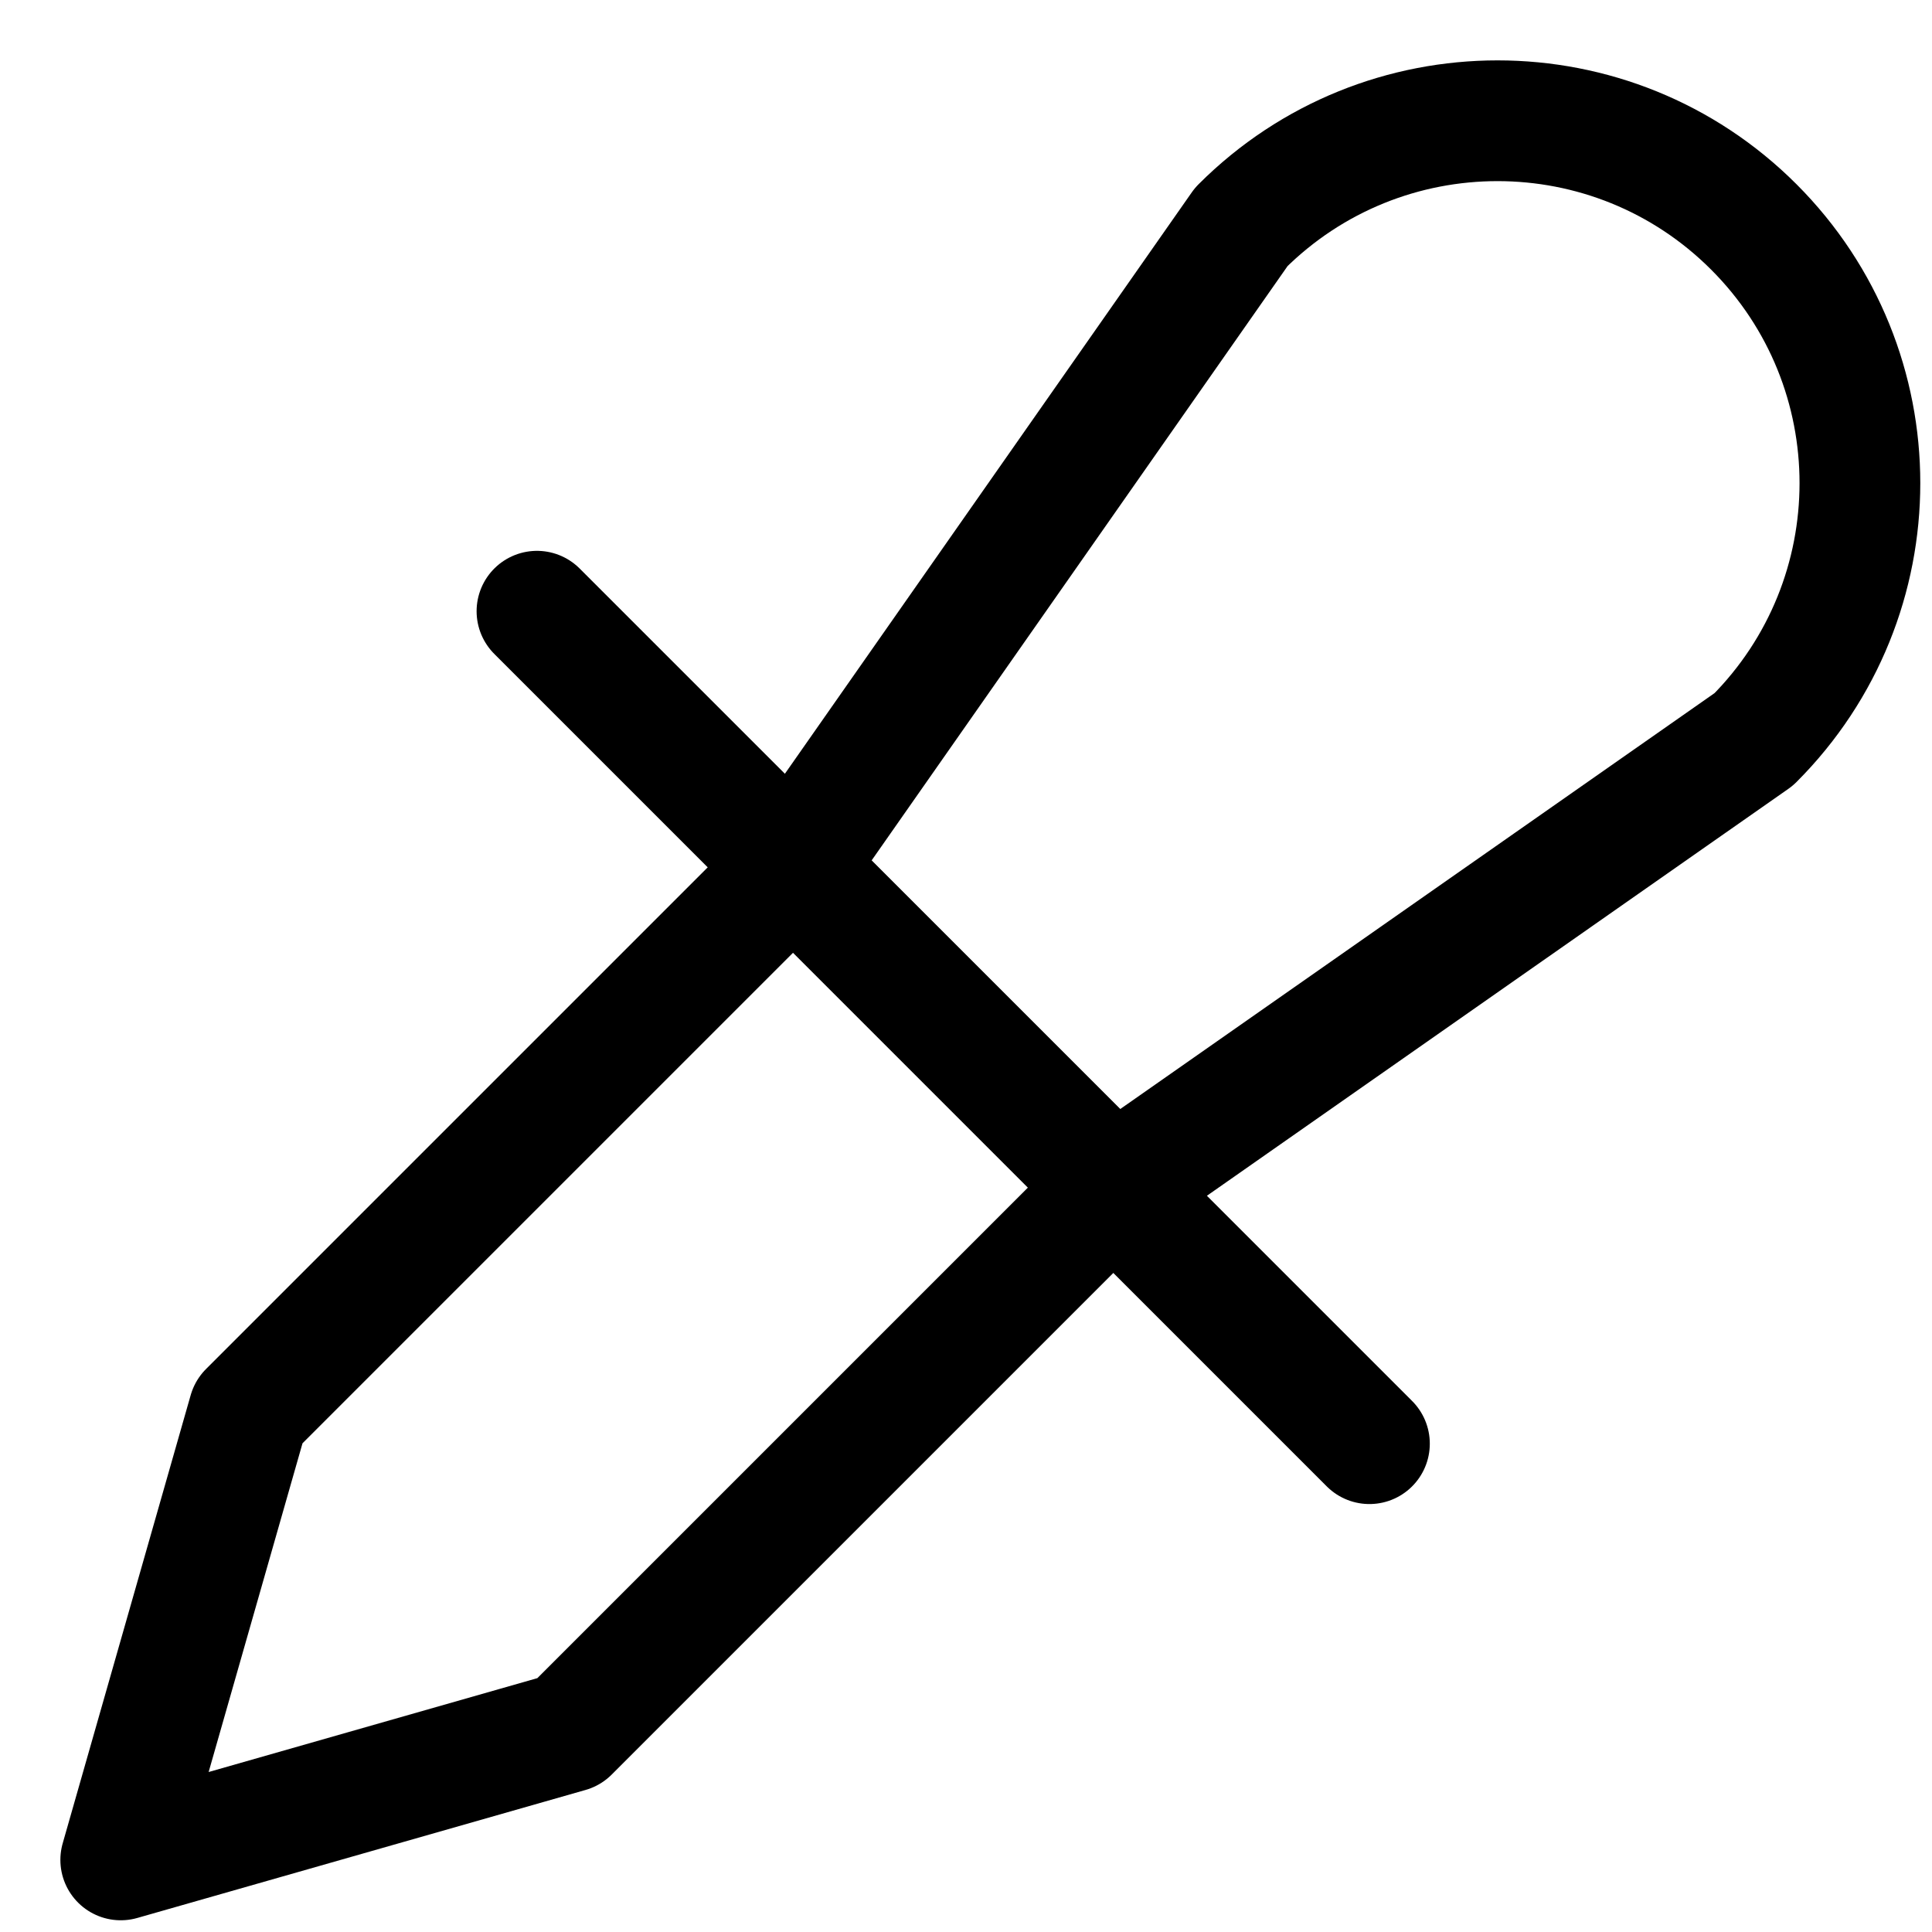
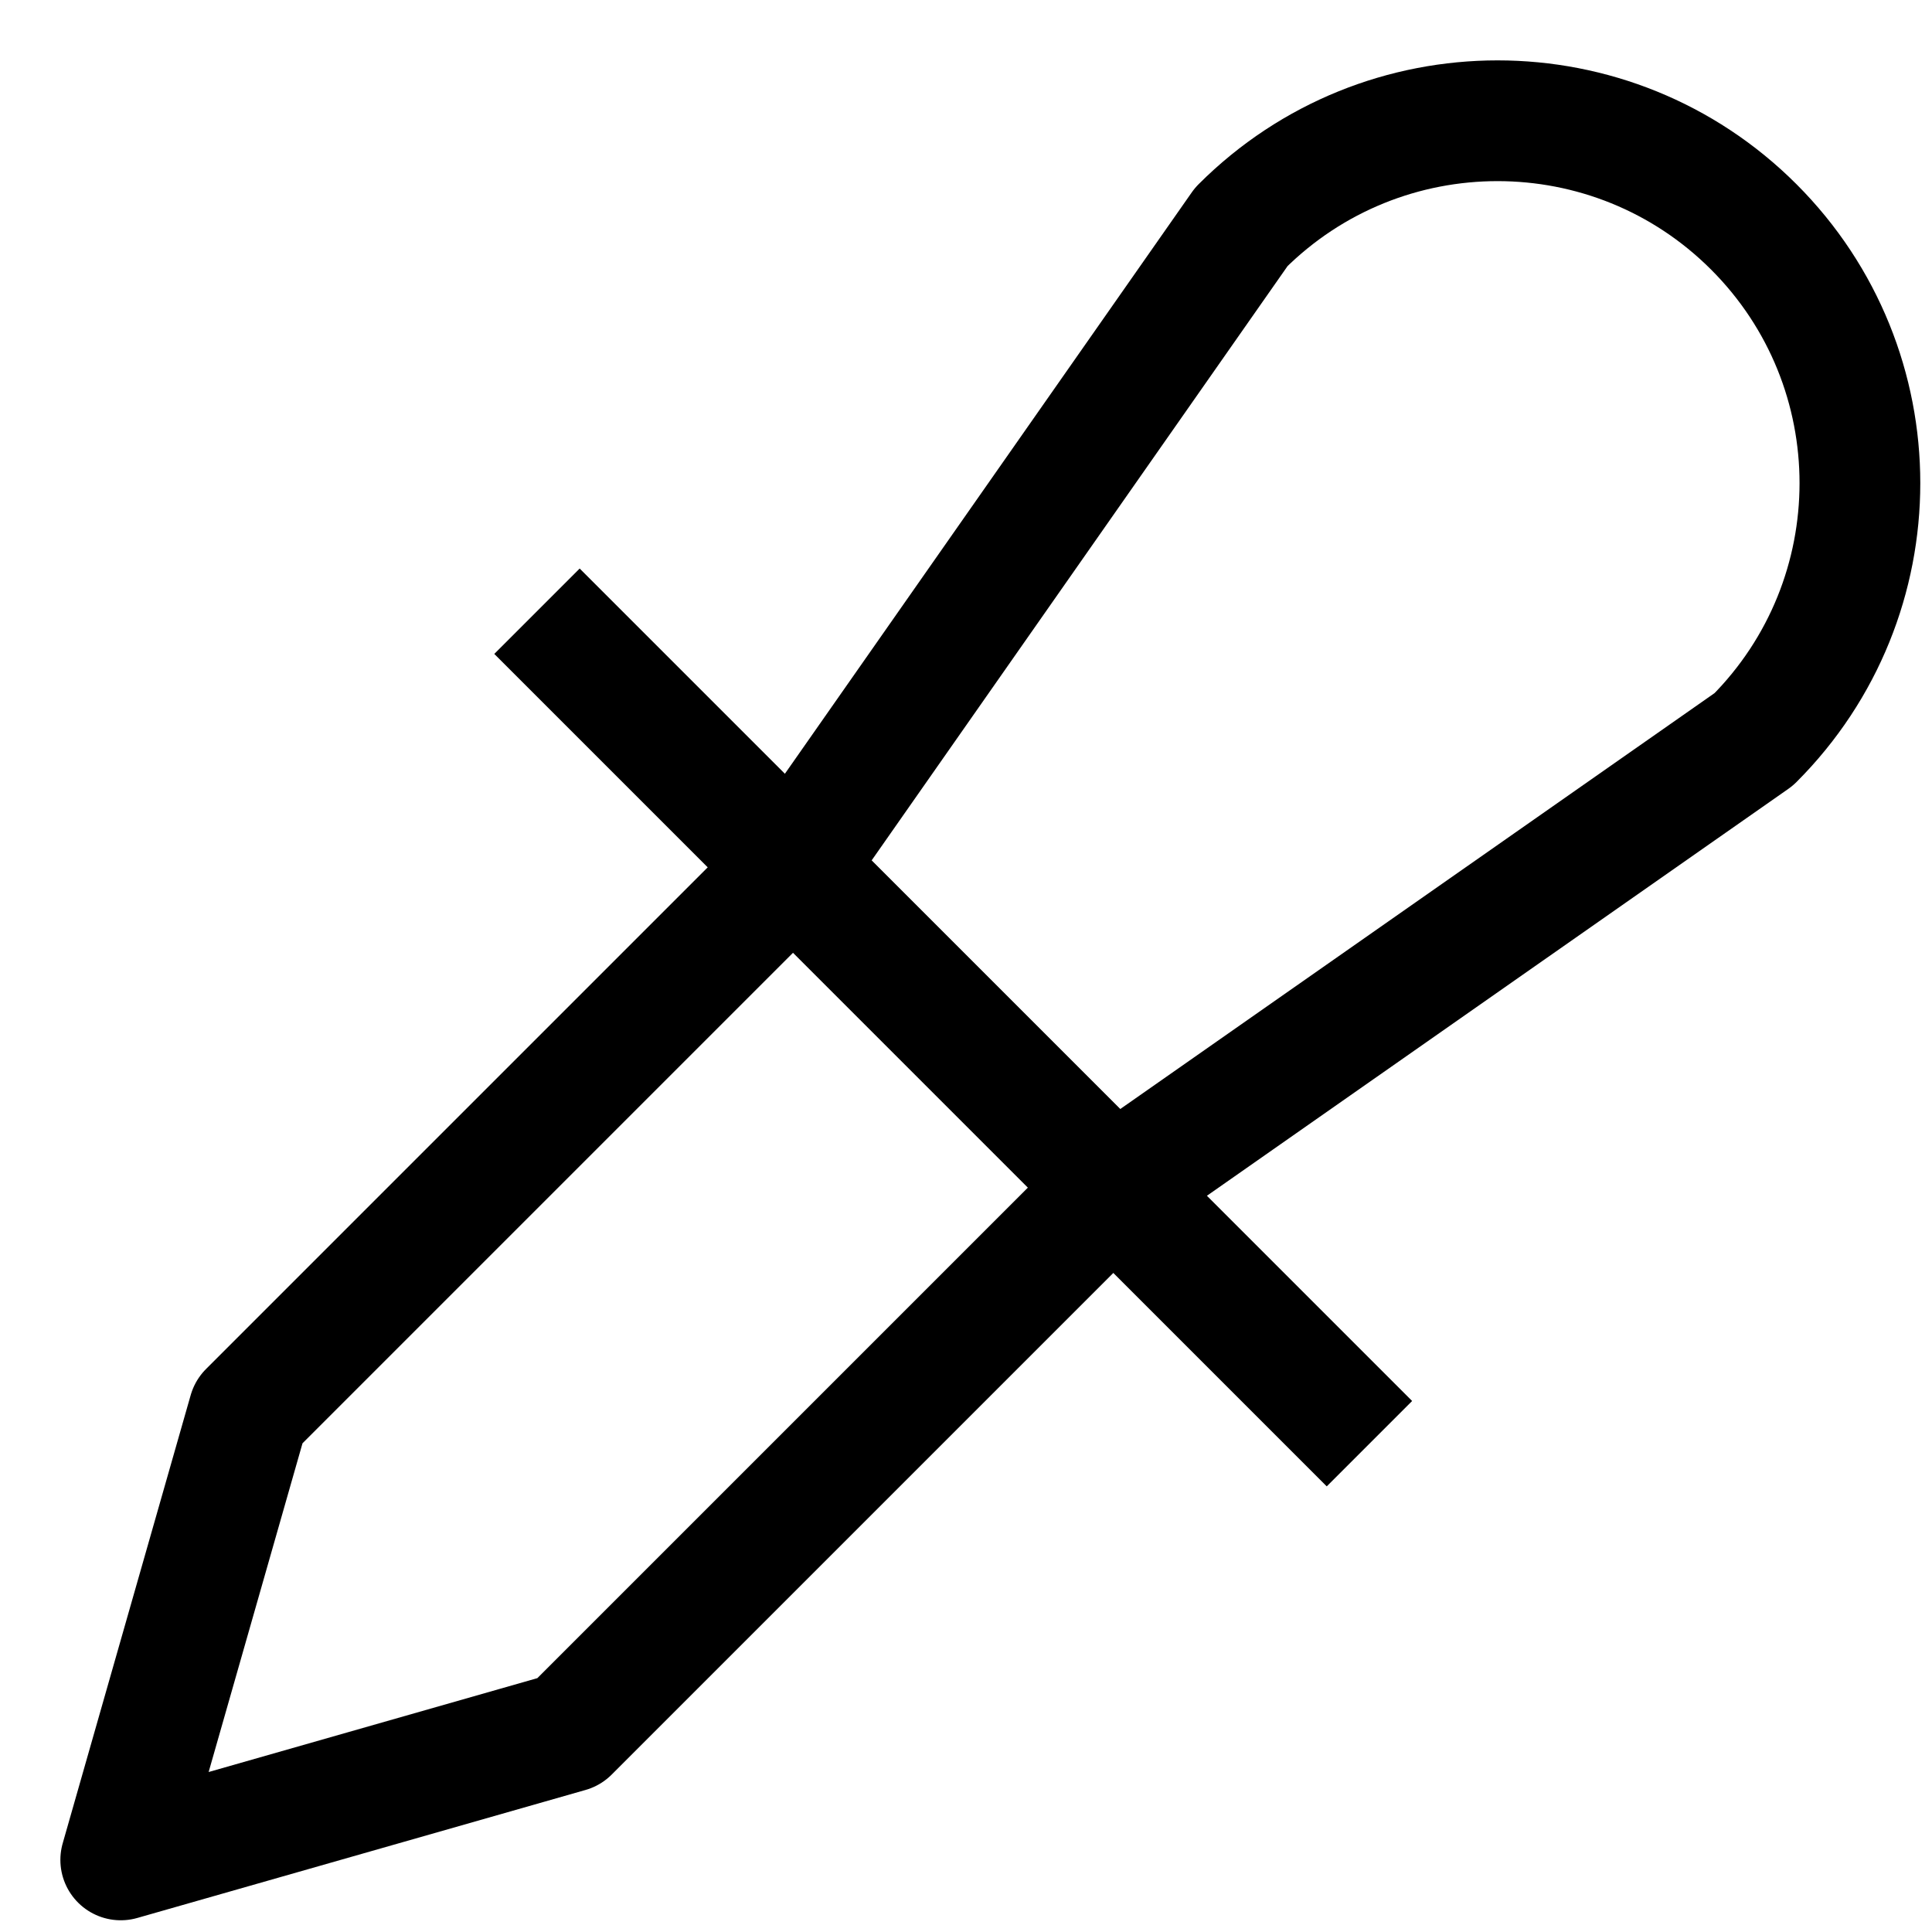
- <svg xmlns="http://www.w3.org/2000/svg" viewBox="0 0 16 16" fill="none" stroke="currentColor" stroke-linecap="round" stroke-linejoin="round">
+ <svg xmlns="http://www.w3.org/2000/svg" viewBox="0 0 16 16" fill="none" stroke="currentColor" stroke-linejoin="round">
  <path transform="translate(1 7.1829)" d="M5.568 0l-4.508 4.508-1.06 3.712 3.712-1.06 4.508-4.508-2.652-2.652z" />
  <path transform="translate(6.568 1)" d="M0 6.183l3.712-5.304c1.172-1.172 3.072-1.172 4.244 0 1.172 1.172 1.172 3.072 0 4.244l-5.304 3.712" />
  <path transform="translate(4.447 5.0619)" d="M0 0l6.894 6.894" />
</svg>
